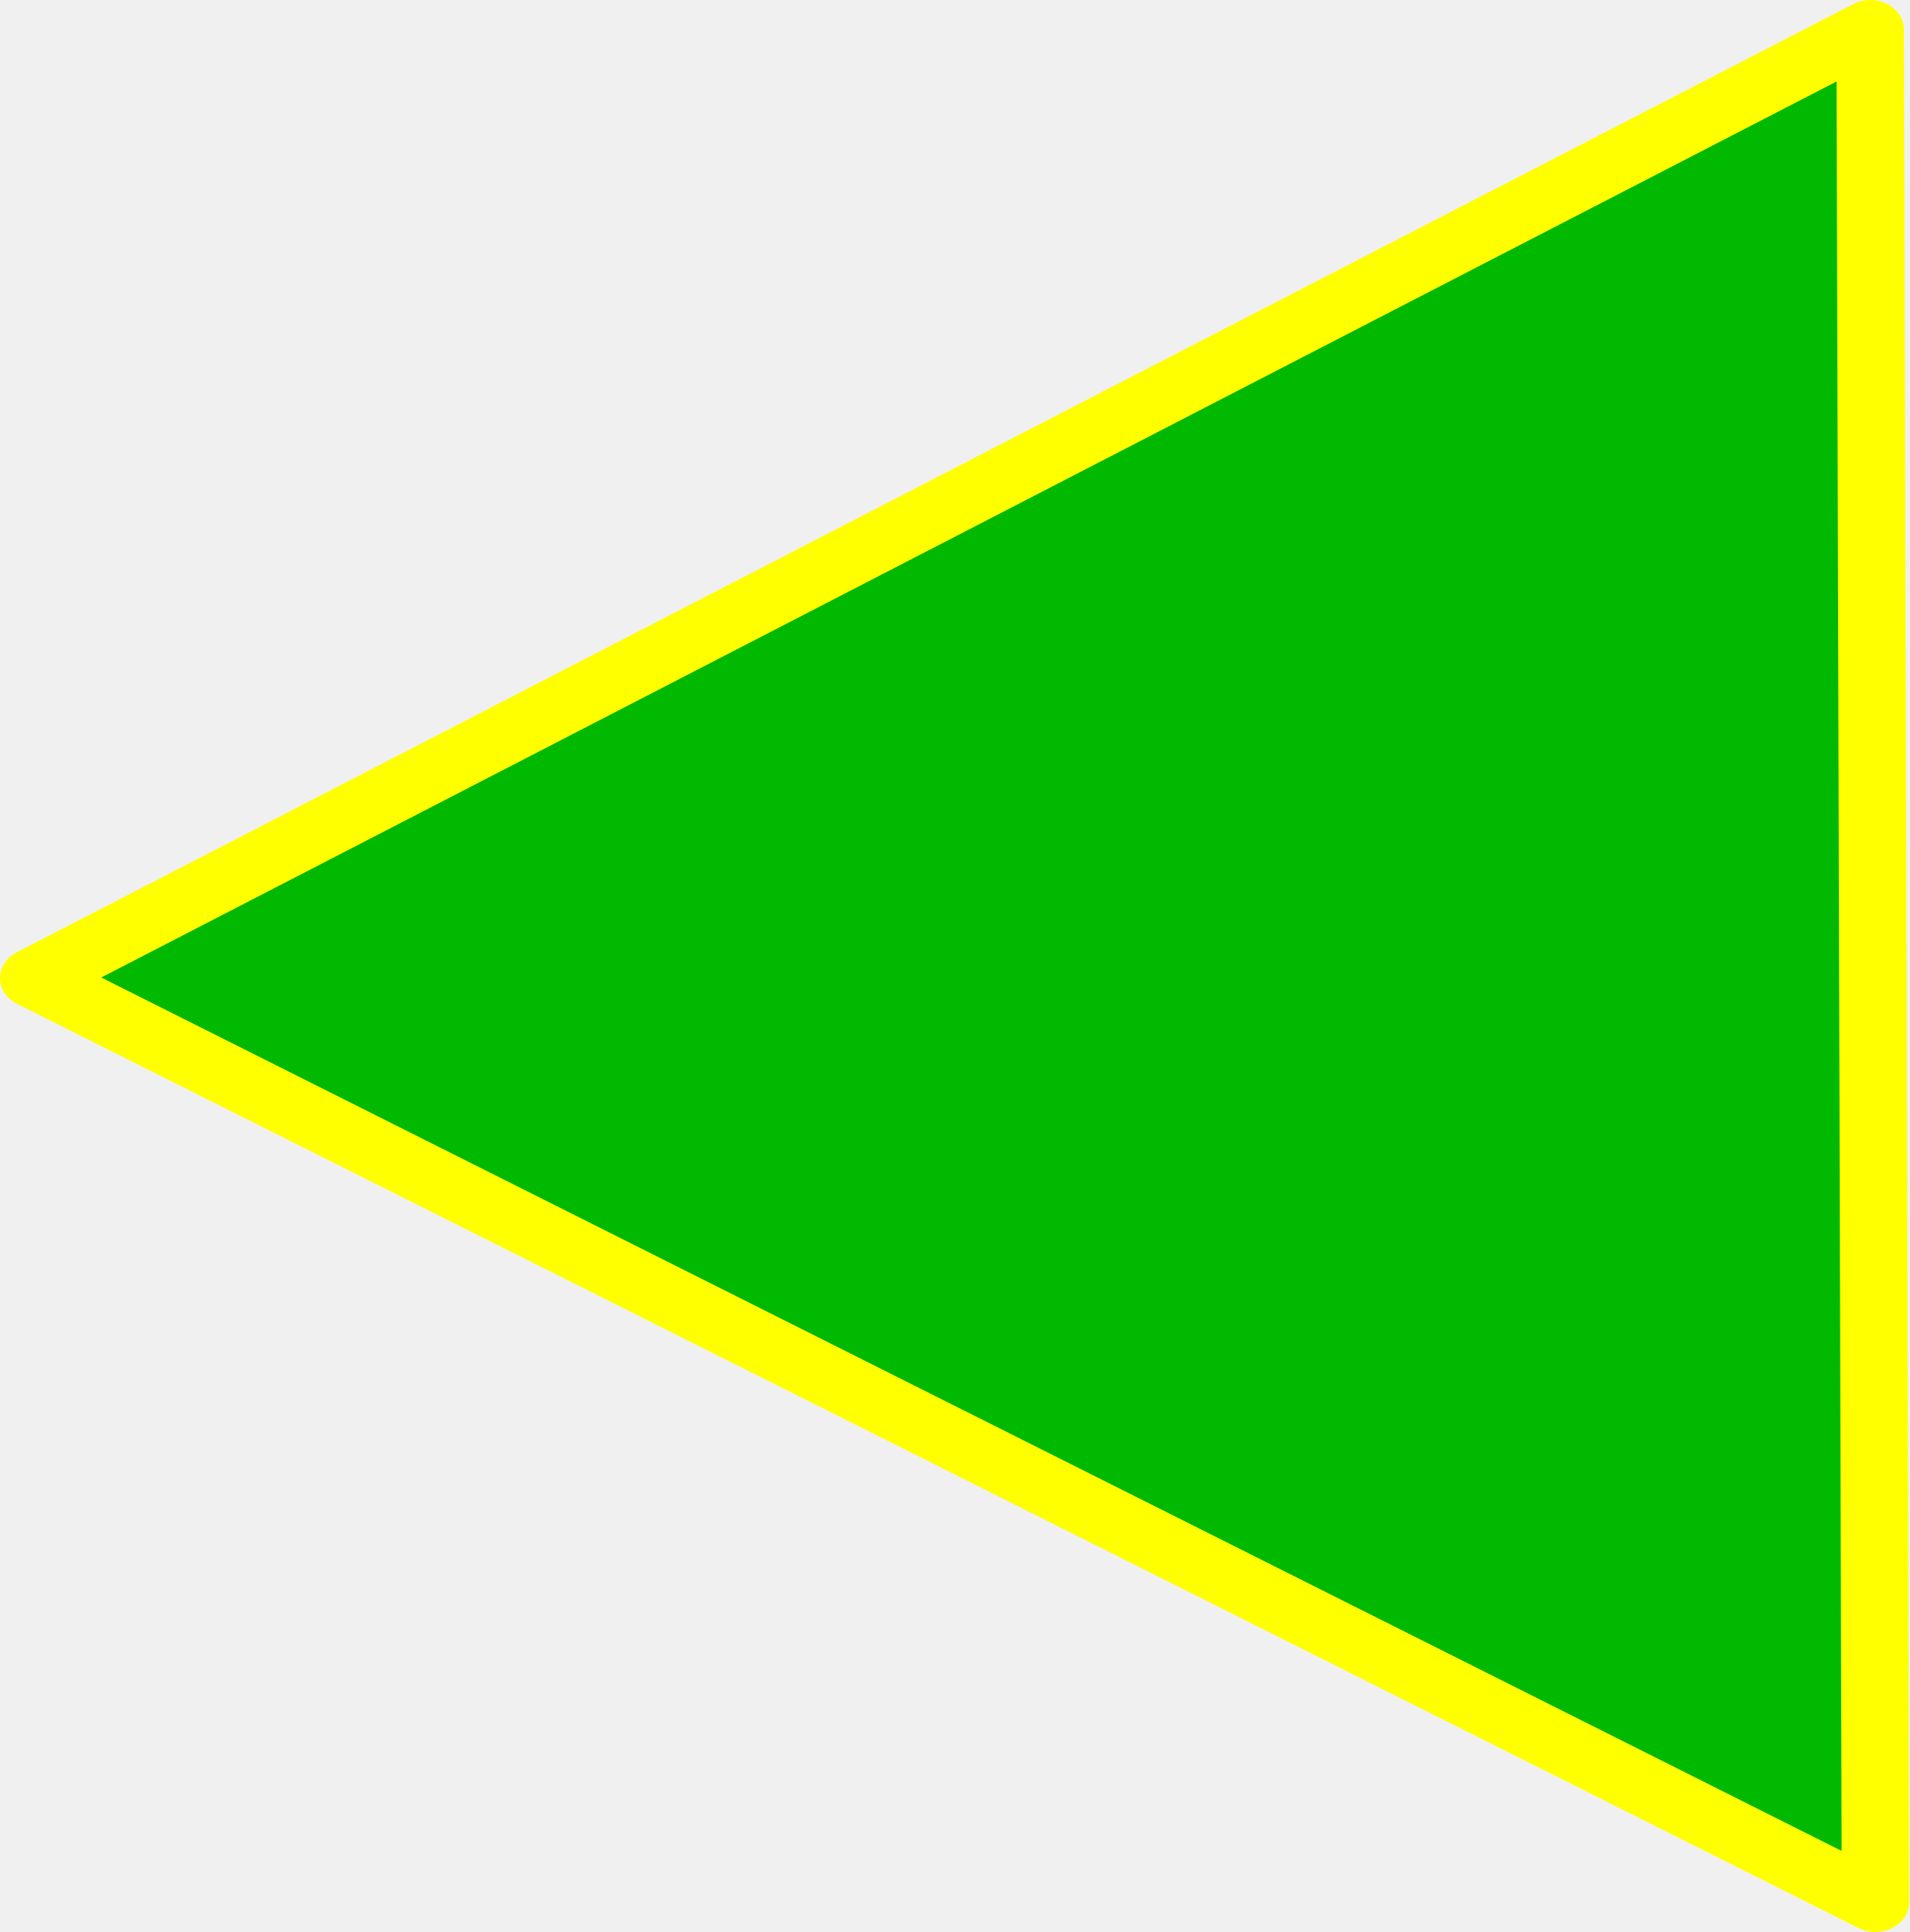
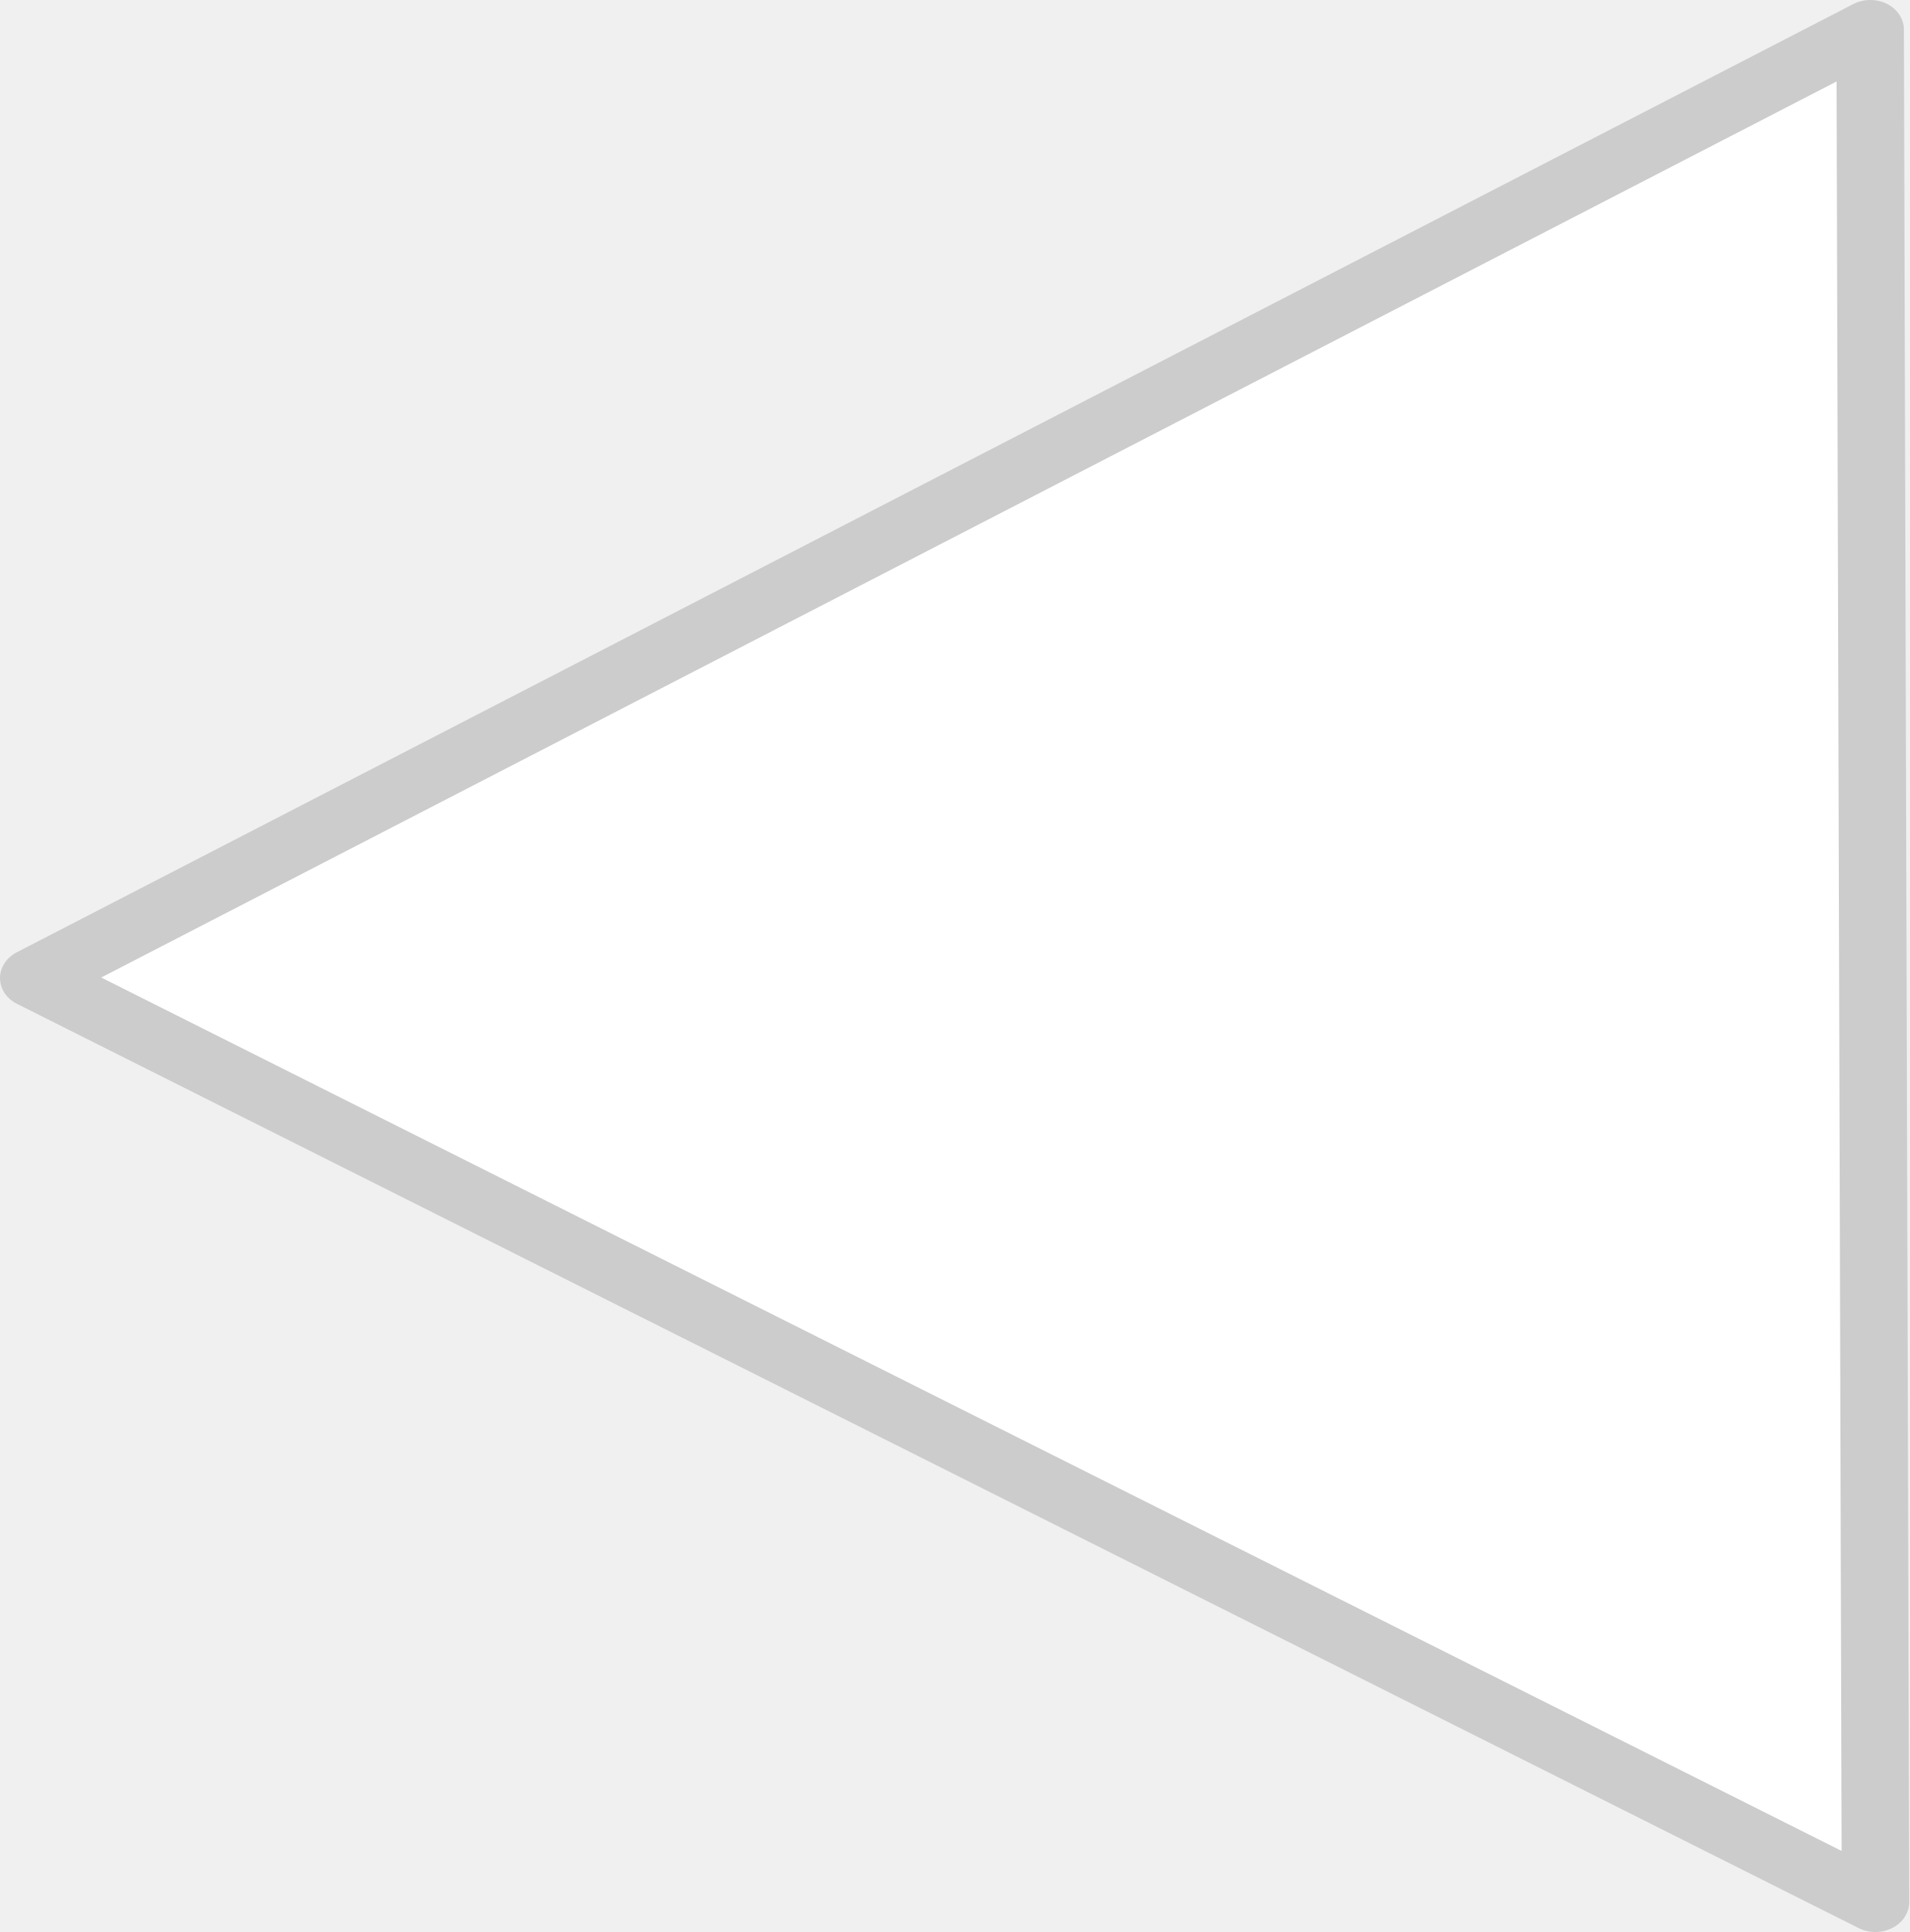
<svg xmlns="http://www.w3.org/2000/svg" xmlns:ns1="http://xml.openoffice.org/svg/export" style="fill-rule:evenodd;stroke-width:28.222;stroke-linejoin:round" id="svg2" xml:space="preserve" preserveAspectRatio="xMidYMid" viewBox="6247 10541 1394.677 1411.621" height="50.018" width="49.418" version="1.2">
  <defs id="defs4" class="ClipPathGroup">
    <clipPath clipPathUnits="userSpaceOnUse" id="presentation_clip_path">
      <rect id="rect7" height="2217" width="2547" y="10541" x="6247" />
    </clipPath>
  </defs>
  <defs id="defs9" class="TextShapeIndex">
    <g id="g11" ns1:id-list="id3" ns1:slide="id1" />
  </defs>
  <defs id="defs13" class="EmbeddedBulletChars">
    <g transform="scale(4.8828125e-4,-4.8828125e-4)" id="bullet-char-template(57356)">
      <path id="path16" d="M 580,1141 1163,571 580,0 -4,571 580,1141 Z" />
    </g>
    <g transform="scale(4.8828125e-4,-4.8828125e-4)" id="bullet-char-template(57354)">
      <path id="path19" d="m 8,1128 1129,0 L 1137,0 8,0 8,1128 Z" />
    </g>
    <g transform="scale(4.8828125e-4,-4.8828125e-4)" id="bullet-char-template(10146)">
      <path id="path22" d="M 174,0 602,739 174,1481 1456,739 174,0 Z m 1184,739 -1049,607 350,-607 699,0 z" />
    </g>
    <g transform="scale(4.8828125e-4,-4.8828125e-4)" id="bullet-char-template(10132)">
      <path id="path25" d="M 2015,739 1276,0 717,0 l 543,543 -1086,0 0,393 1086,0 -543,545 557,0 741,-742 z" />
    </g>
    <g transform="scale(4.8828125e-4,-4.8828125e-4)" id="bullet-char-template(10007)">
      <path id="path28" d="m 0,-2 c -7,16 -16,29 -25,39 l 381,530 c -94,256 -141,385 -141,387 0,25 13,38 40,38 9,0 21,-2 34,-5 21,4 42,12 65,25 l 27,-13 111,-251 280,301 64,-25 24,25 c 21,-10 41,-24 62,-43 C 886,937 835,863 770,784 769,783 710,716 594,584 L 774,223 c 0,-27 -21,-55 -63,-84 l 16,-20 C 717,90 699,76 672,76 641,76 570,178 457,381 L 164,-76 c -22,-34 -53,-51 -92,-51 -42,0 -63,17 -64,51 -7,9 -10,24 -10,44 0,9 1,19 2,30 z" />
    </g>
    <g transform="scale(4.8828125e-4,-4.8828125e-4)" id="bullet-char-template(10004)">
      <path id="path31" d="M 285,-33 C 182,-33 111,30 74,156 52,228 41,333 41,471 c 0,78 14,145 41,201 34,71 87,106 158,106 53,0 88,-31 106,-94 l 23,-176 c 8,-64 28,-97 59,-98 l 735,706 c 11,11 33,17 66,17 42,0 63,-15 63,-46 l 0,-122 c 0,-36 -10,-64 -30,-84 L 442,47 C 390,-6 338,-33 285,-33 Z" />
    </g>
    <g transform="scale(4.8828125e-4,-4.8828125e-4)" id="bullet-char-template(9679)">
      <path id="path34" d="M 813,0 C 632,0 489,54 383,161 276,268 223,411 223,592 c 0,181 53,324 160,431 106,107 249,161 430,161 179,0 323,-54 432,-161 108,-107 162,-251 162,-431 0,-180 -54,-324 -162,-431 C 1136,54 992,0 813,0 Z" />
    </g>
    <g transform="scale(4.8828125e-4,-4.8828125e-4)" id="bullet-char-template(8226)">
      <path id="path37" d="m 346,457 c -73,0 -137,26 -191,78 -54,51 -81,114 -81,188 0,73 27,136 81,188 54,52 118,78 191,78 73,0 134,-26 185,-79 51,-51 77,-114 77,-187 0,-75 -25,-137 -76,-188 -50,-52 -112,-78 -186,-78 z" />
    </g>
    <g transform="scale(4.8828125e-4,-4.8828125e-4)" id="bullet-char-template(8211)">
      <path id="path40" d="m -4,459 1139,0 0,147 -1139,0 0,-147 z" />
    </g>
  </defs>
  <defs id="defs42" class="TextEmbeddedBitmaps" />
  <g id="g44" class="SlideGroup" transform="translate(-107.7722,-390.2471)">
-     <path style="opacity:1;fill:#00b900;fill-opacity:1;fill-rule:nonzero;stroke:#ffff00;stroke-width:28.222;stroke-linecap:round;stroke-linejoin:round;stroke-miterlimit:4;stroke-dasharray:none;stroke-dashoffset:0;stroke-opacity:1" id="path4200" d="m 6989.132,12015.869 -756.873,-464.85 781.008,-423.046 z" transform="matrix(1.745724,-0.05320529,0.05184108,1.539445,-5099.206,-5804.783)" />
+     <path style="opacity:1;fill:#ffffff;fill-opacity:1;fill-rule:nonzero;stroke:#cccccc;stroke-width:28.222;stroke-linecap:round;stroke-linejoin:round;stroke-miterlimit:4;stroke-dasharray:none;stroke-dashoffset:0;stroke-opacity:1" id="path4200" d="m 6989.132,12015.869 -756.873,-464.85 781.008,-423.046 z" transform="matrix(1.745724,-0.05320529,0.05184108,1.539445,-5099.206,-5804.783)" />
  </g>
</svg>
